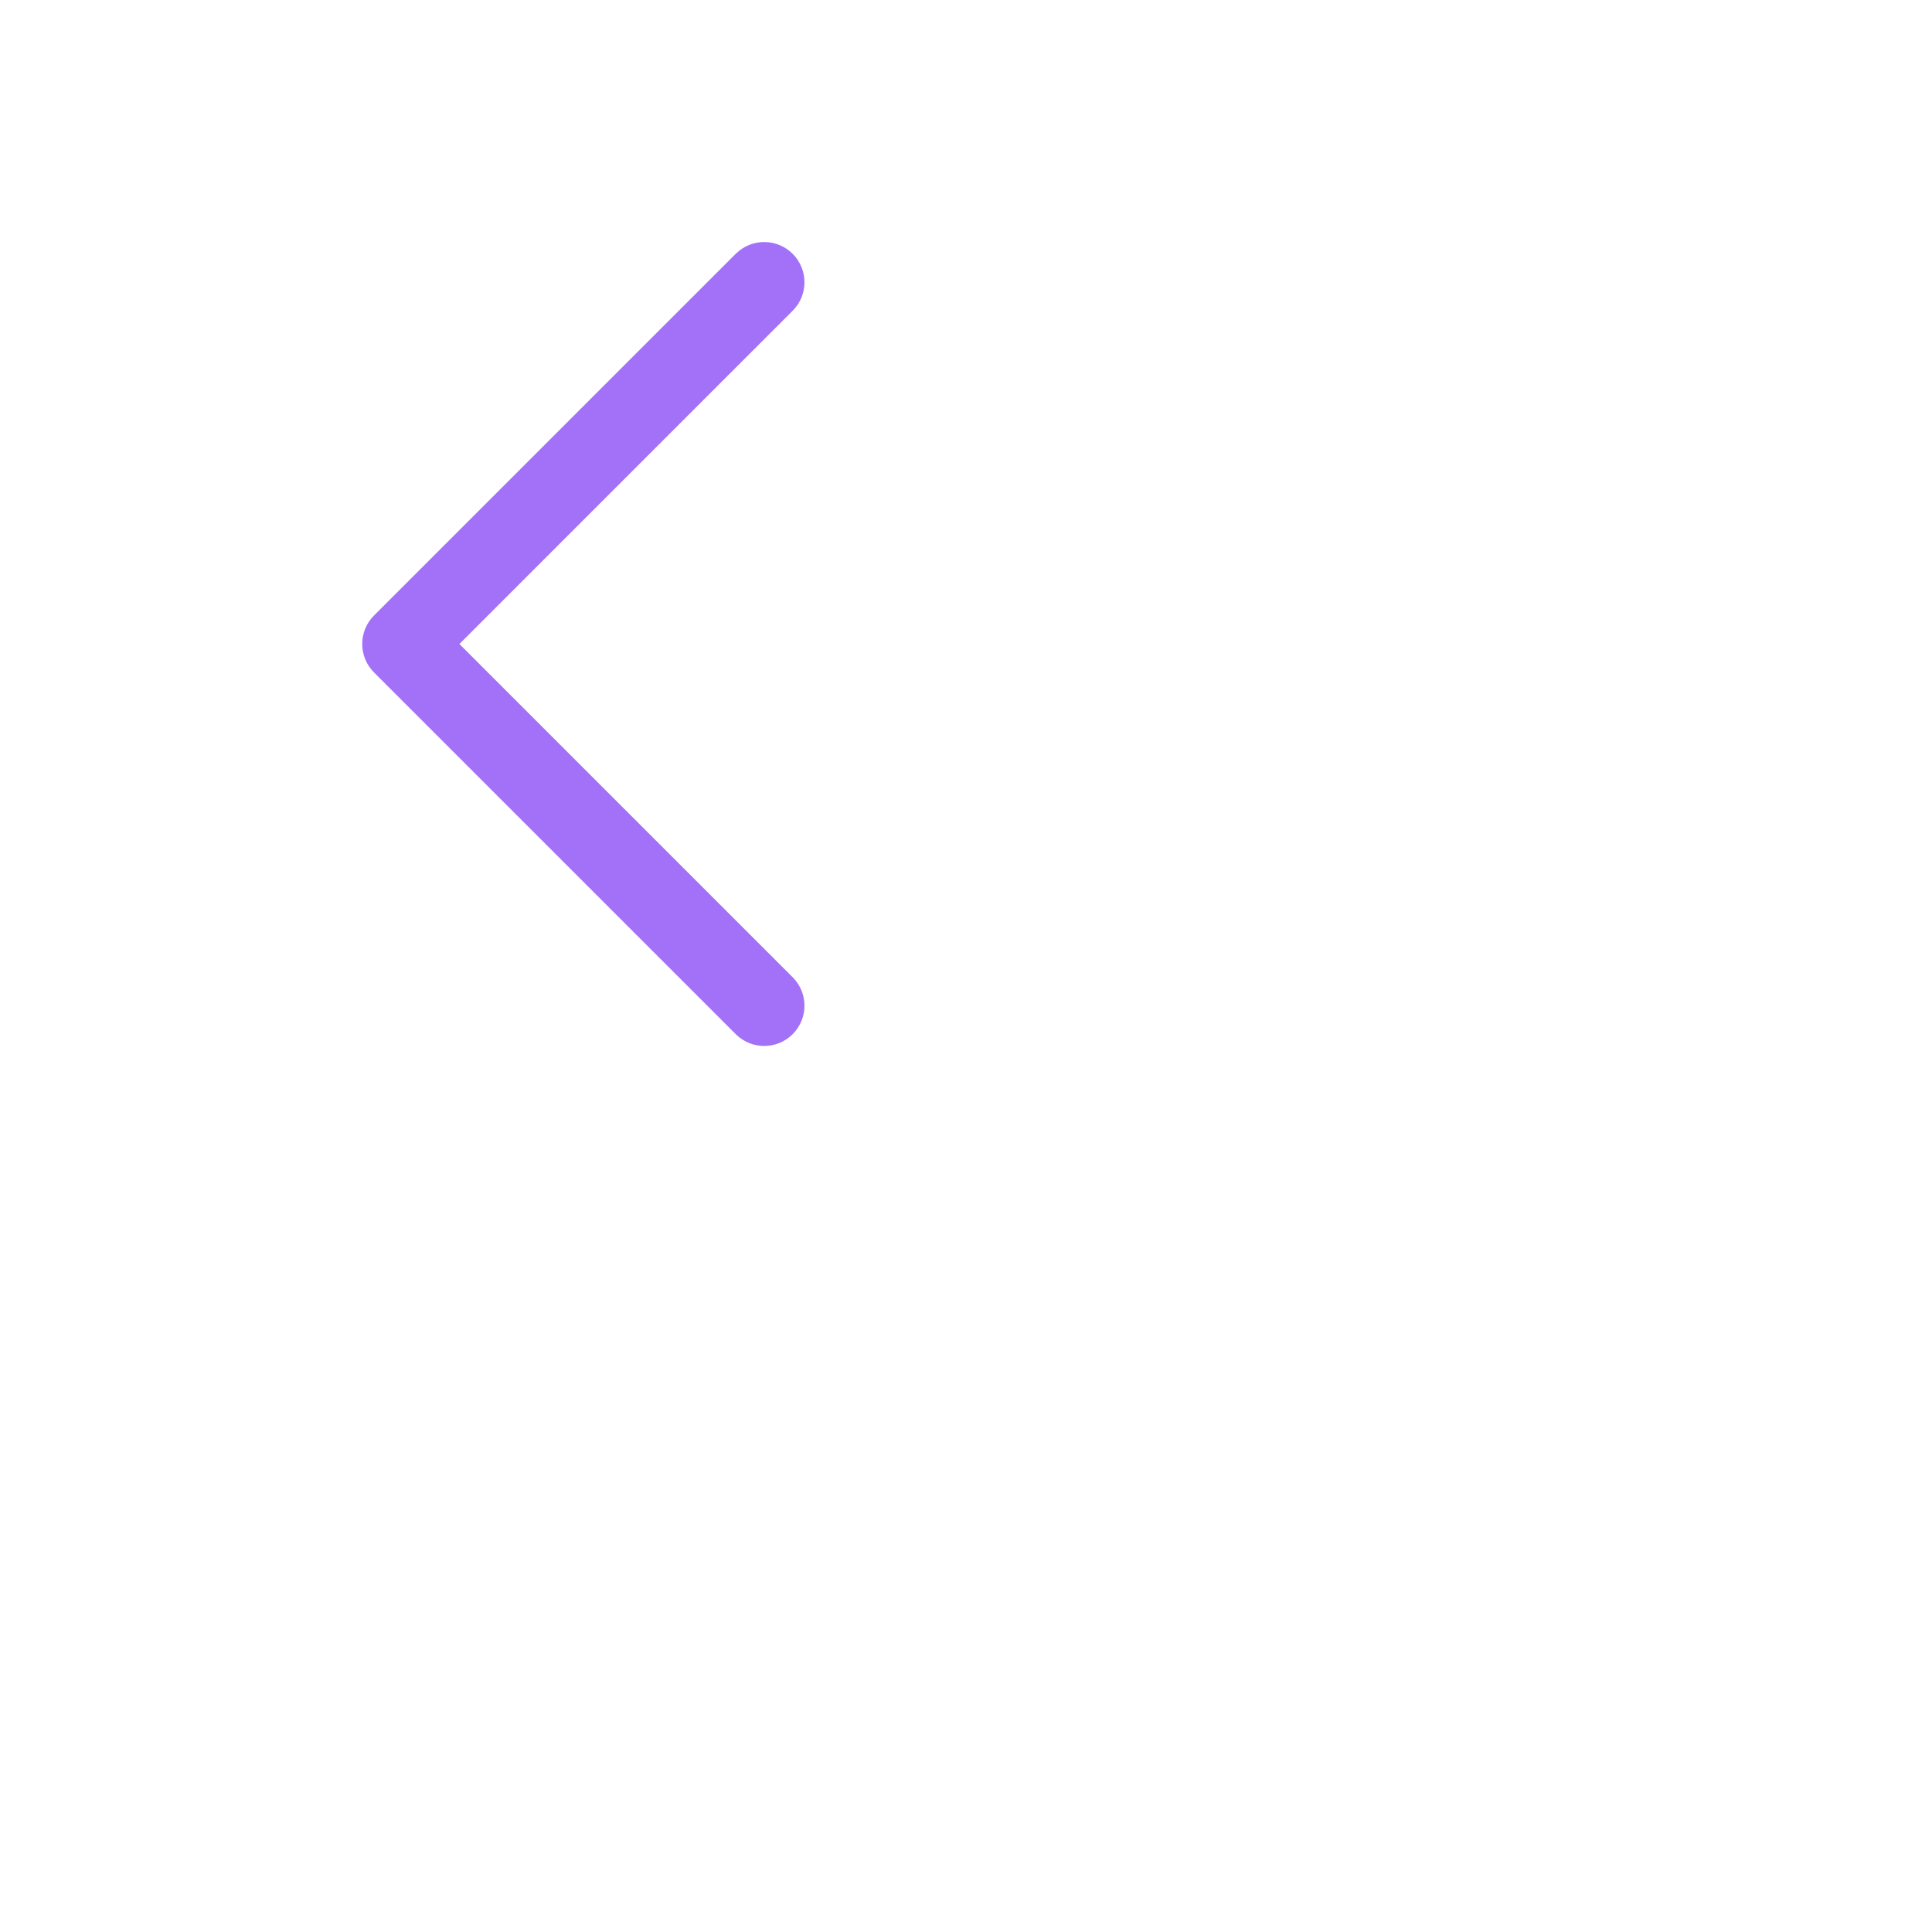
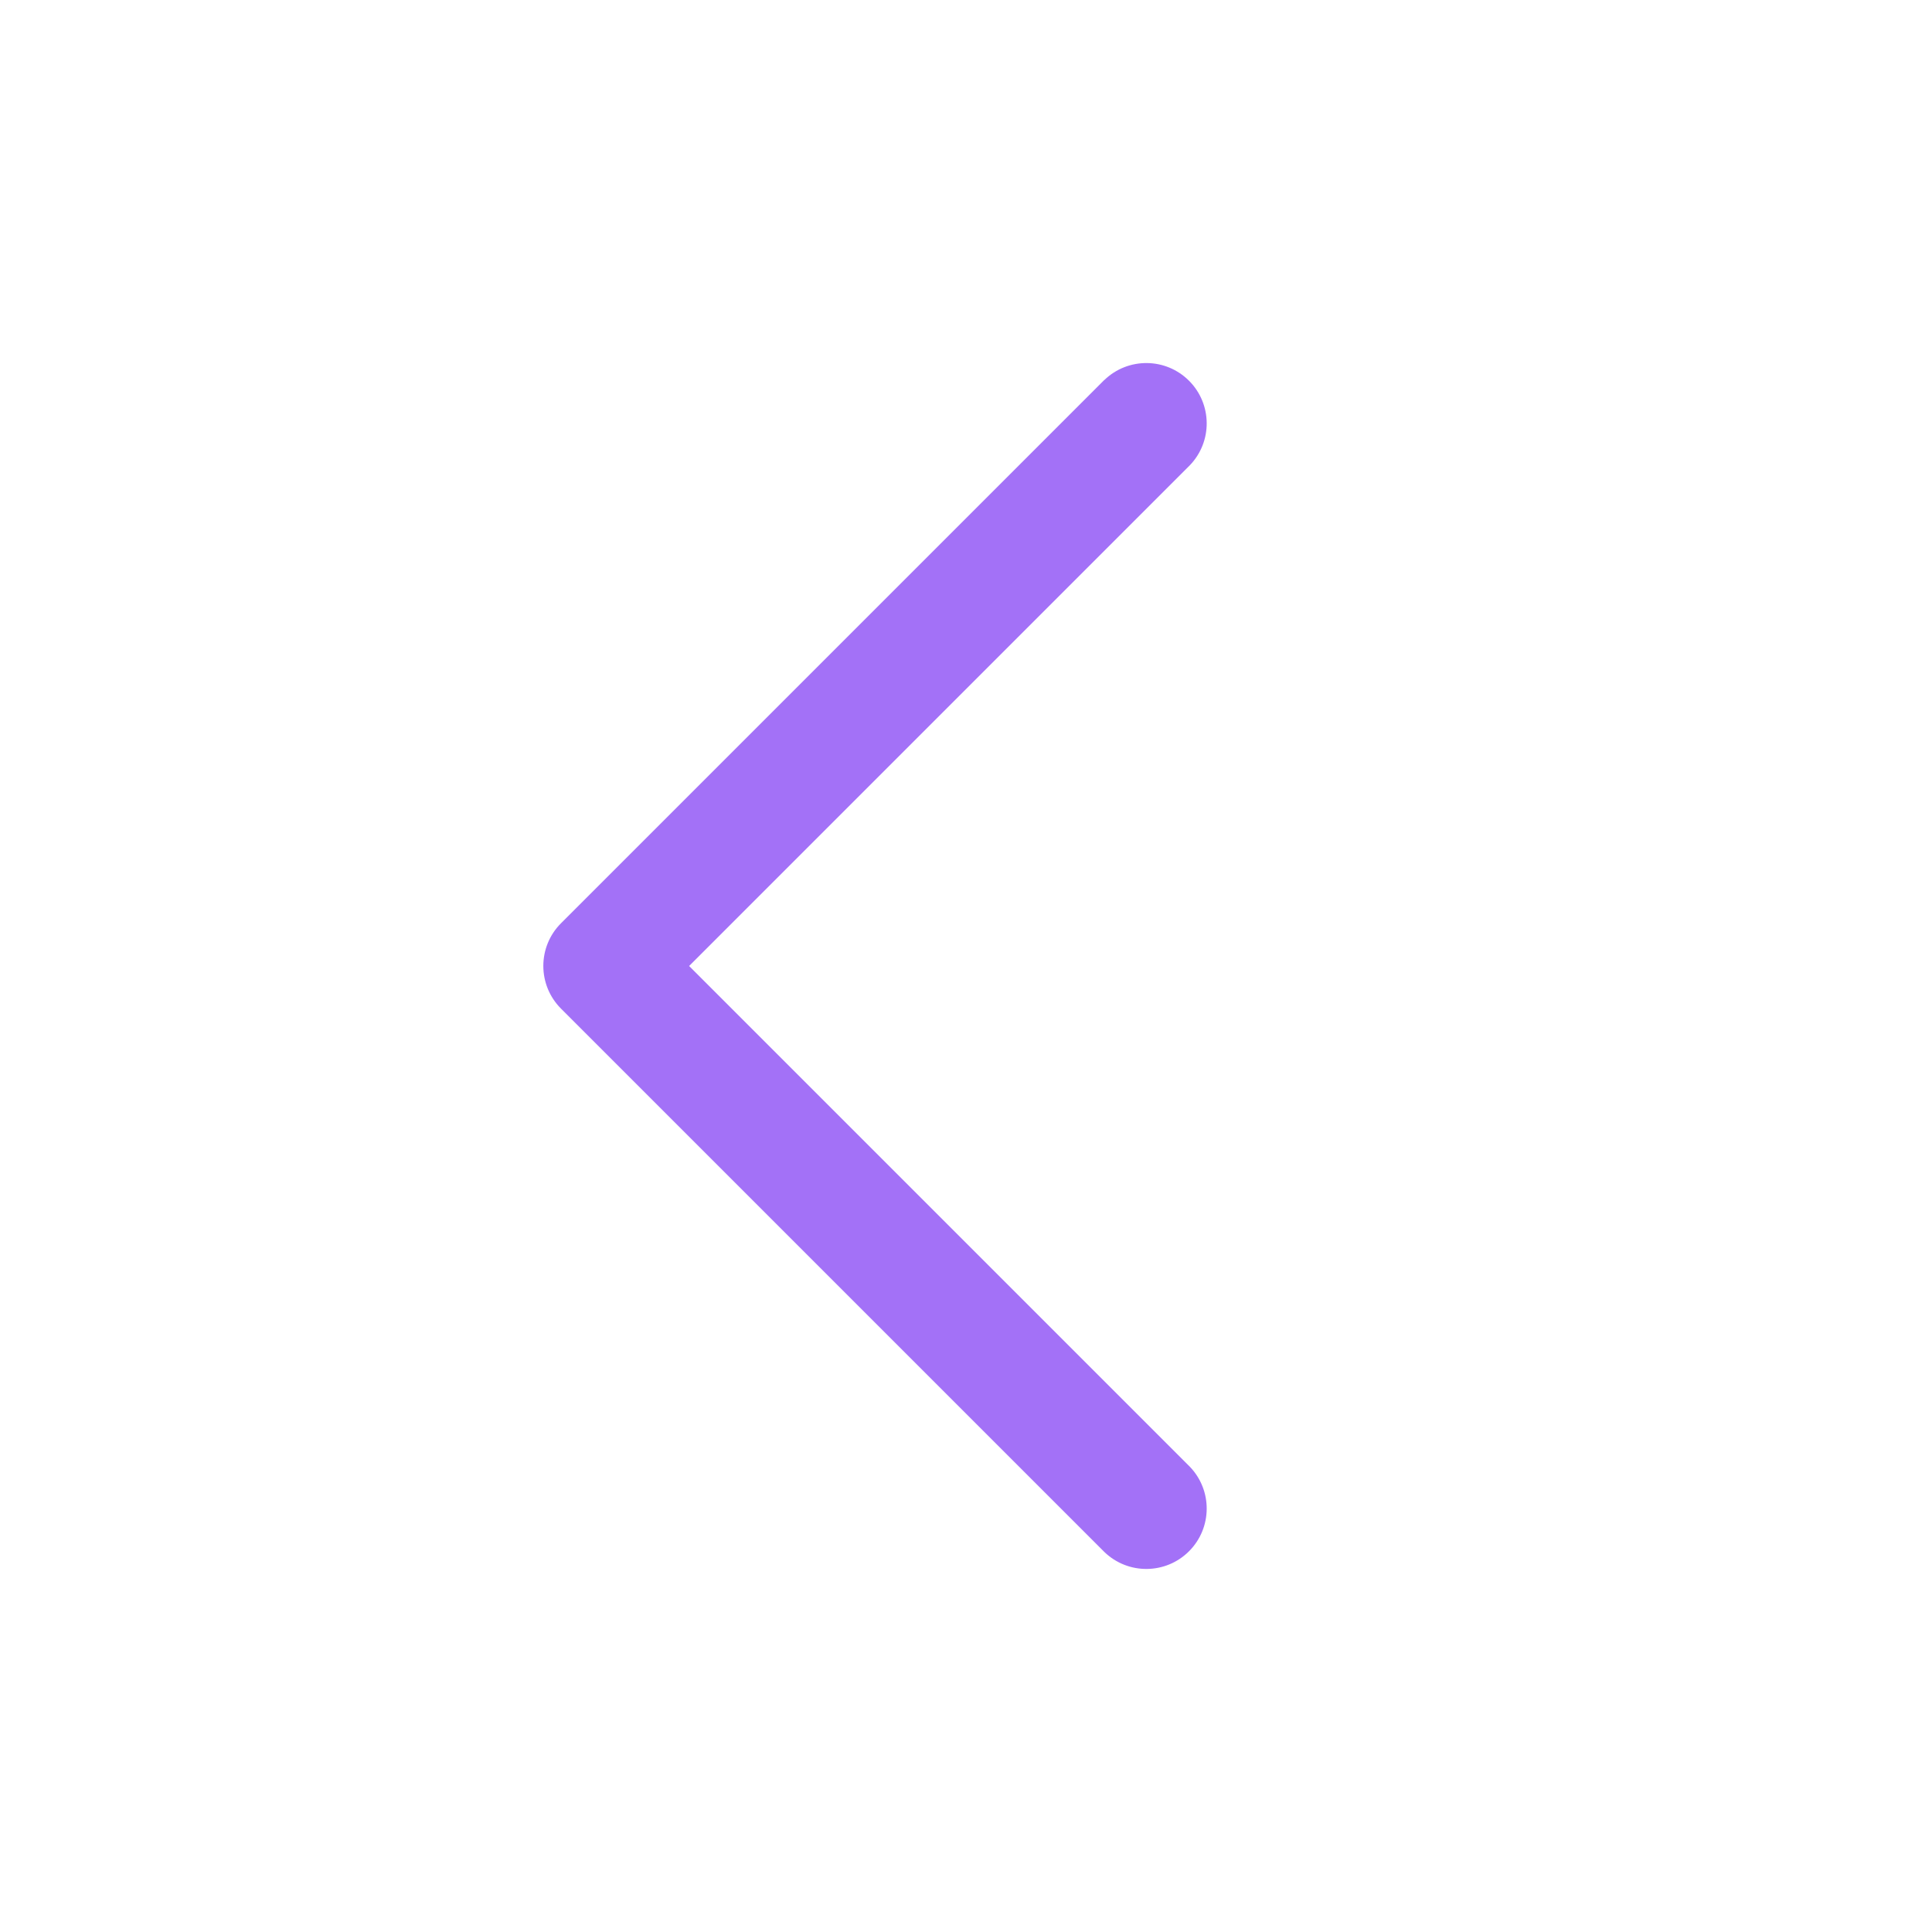
- <svg xmlns="http://www.w3.org/2000/svg" viewBox="0 0 24 24" preserveAspectRatio="xMidYMid meet">
+ <svg xmlns="http://www.w3.org/2000/svg" viewBox="0 0 16 16" preserveAspectRatio="xMidYMid meet">
  <path fill="#a371f7" d="m9.146 3.146l-4.5 4.5a.5.5 0 0 0 0 .707l4.5 4.5a.5.5 0 0 0 .707-.707L5.707 8l4.146-4.146a.5.5 0 0 0-.707-.707" />
</svg>
